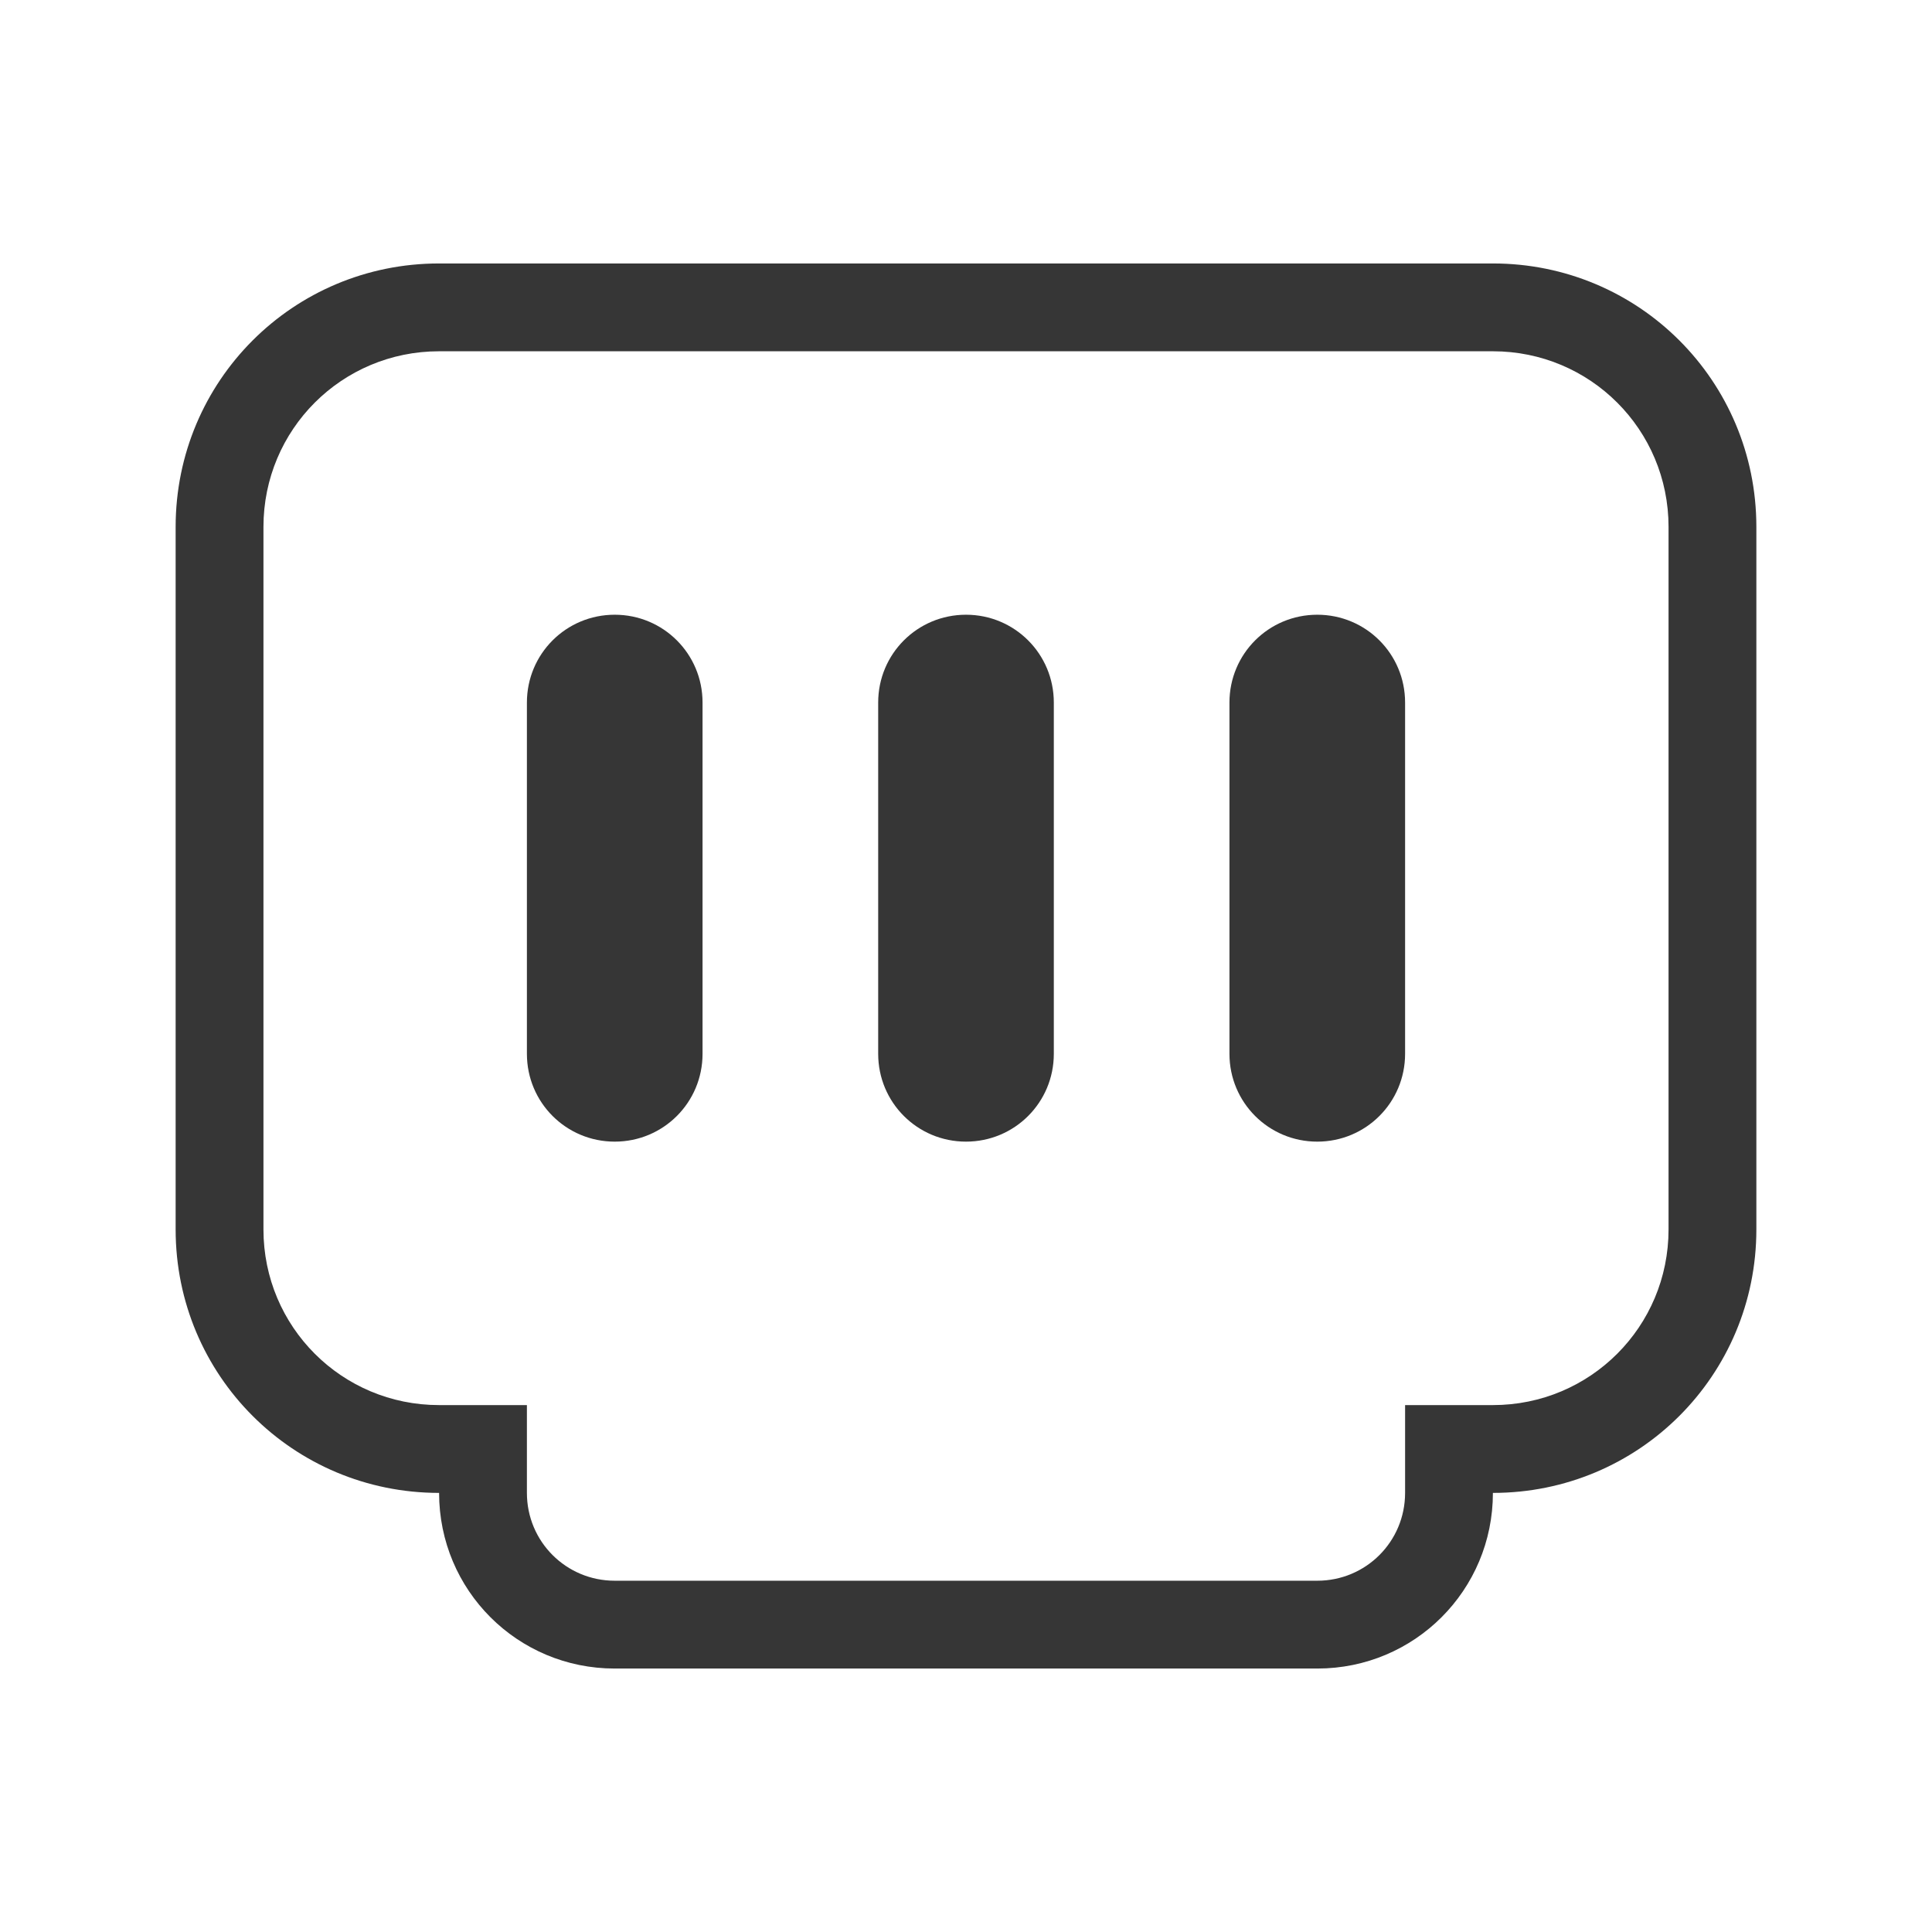
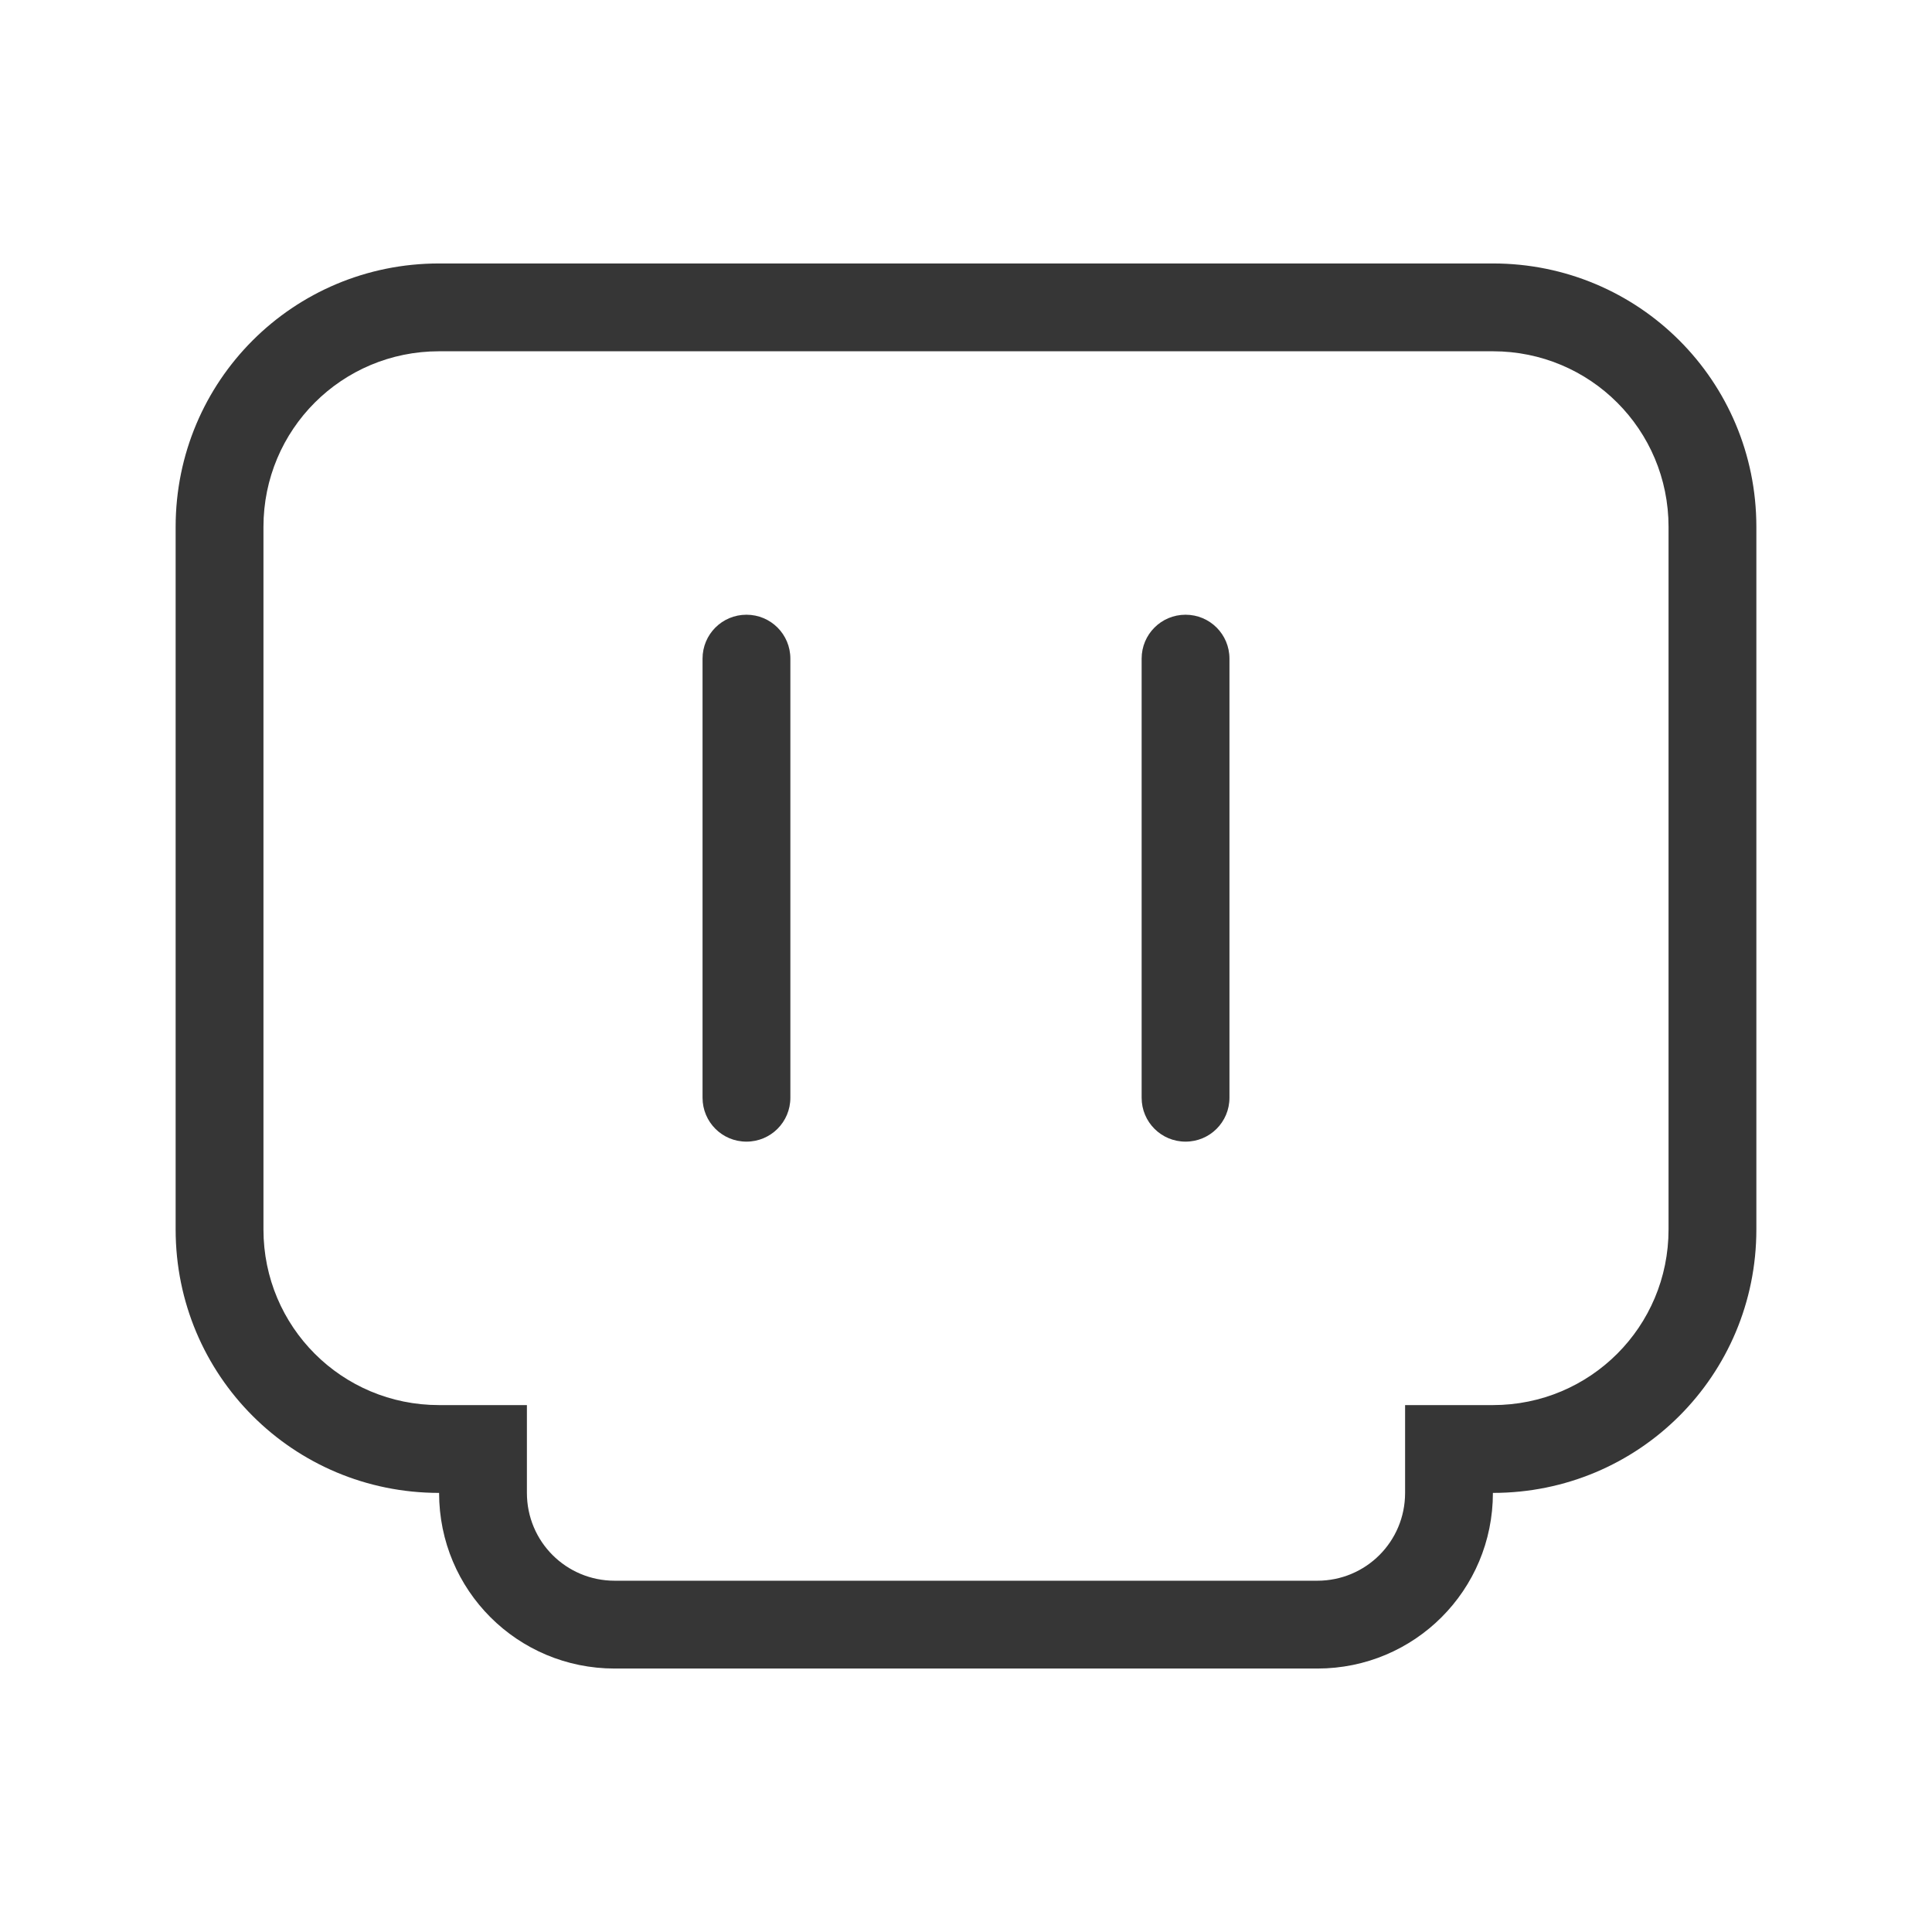
<svg xmlns="http://www.w3.org/2000/svg" width="22" height="22" version="1.1">
  <defs>
    <style id="current-color-scheme" type="text/css">.ColorScheme-Text {
        color:#363636;
      }</style>
  </defs>
-   <path class="ColorScheme-Text" d="m5 3c-1.662 0-3 1.338-3 3v8c0 1.662 1.338 3 3 3 0 1.108 0.892 2 2 2h8c1.108 0 2-0.892 2-2 1.662 0 3-1.338 3-3v-8c0-1.662-1.338-3-3-3zm0 1h12c1.108 0 2 0.892 2 2v8c0 1.108-0.892 2-2 2h-1v1c0 0.554-0.446 1-1 1h-8c-0.554 0-1-0.446-1-1v-1h-1c-1.108 0-2-0.892-2-2v-8c0-1.108 0.892-2 2-2zm2 3c-0.554 0-1 0.446-1 1v4c0 0.554 0.446 1 1 1s1-0.446 1-1v-4c0-0.554-0.446-1-1-1zm4 0c-0.554 0-1 0.446-1 1v4c0 0.554 0.446 1 1 1s1-0.446 1-1v-4c0-0.554-0.446-1-1-1zm4 0c-0.554 0-1 0.446-1 1v4c0 0.554 0.446 1 1 1s1-0.446 1-1v-4c0-0.554-0.446-1-1-1z" fill="currentColor" />
+   <path class="ColorScheme-Text" d="m5 3c-1.662 0-3 1.338-3 3v8c0 1.662 1.338 3 3 3 0 1.108 0.892 2 2 2h8c1.108 0 2-0.892 2-2 1.662 0 3-1.338 3-3v-8c0-1.662-1.338-3-3-3h-12zm0 1h12c1.108 0 2 0.892 2 2v8c0 1.108-0.892 2-2 2h-1v1c0 0.554-0.446 1-1 1h-8c-0.554 0-1-0.446-1-1v-1h-1c-1.108 0-2-0.892-2-2v-8c0-1.108 0.892-2 2-2zm3.5 3c-0.277 0-0.5 0.223-0.5 0.5v5c0 0.277 0.223 0.5 0.5 0.5s0.5-0.223 0.5-0.5v-5c0-0.277-0.223-0.5-0.5-0.5zm5 0c-0.277 0-0.5 0.223-0.5 0.5v5c0 0.277 0.223 0.5 0.5 0.5s0.5-0.223 0.5-0.5v-5c0-0.277-0.223-0.5-0.5-0.5z" fill="currentColor" />
</svg>
